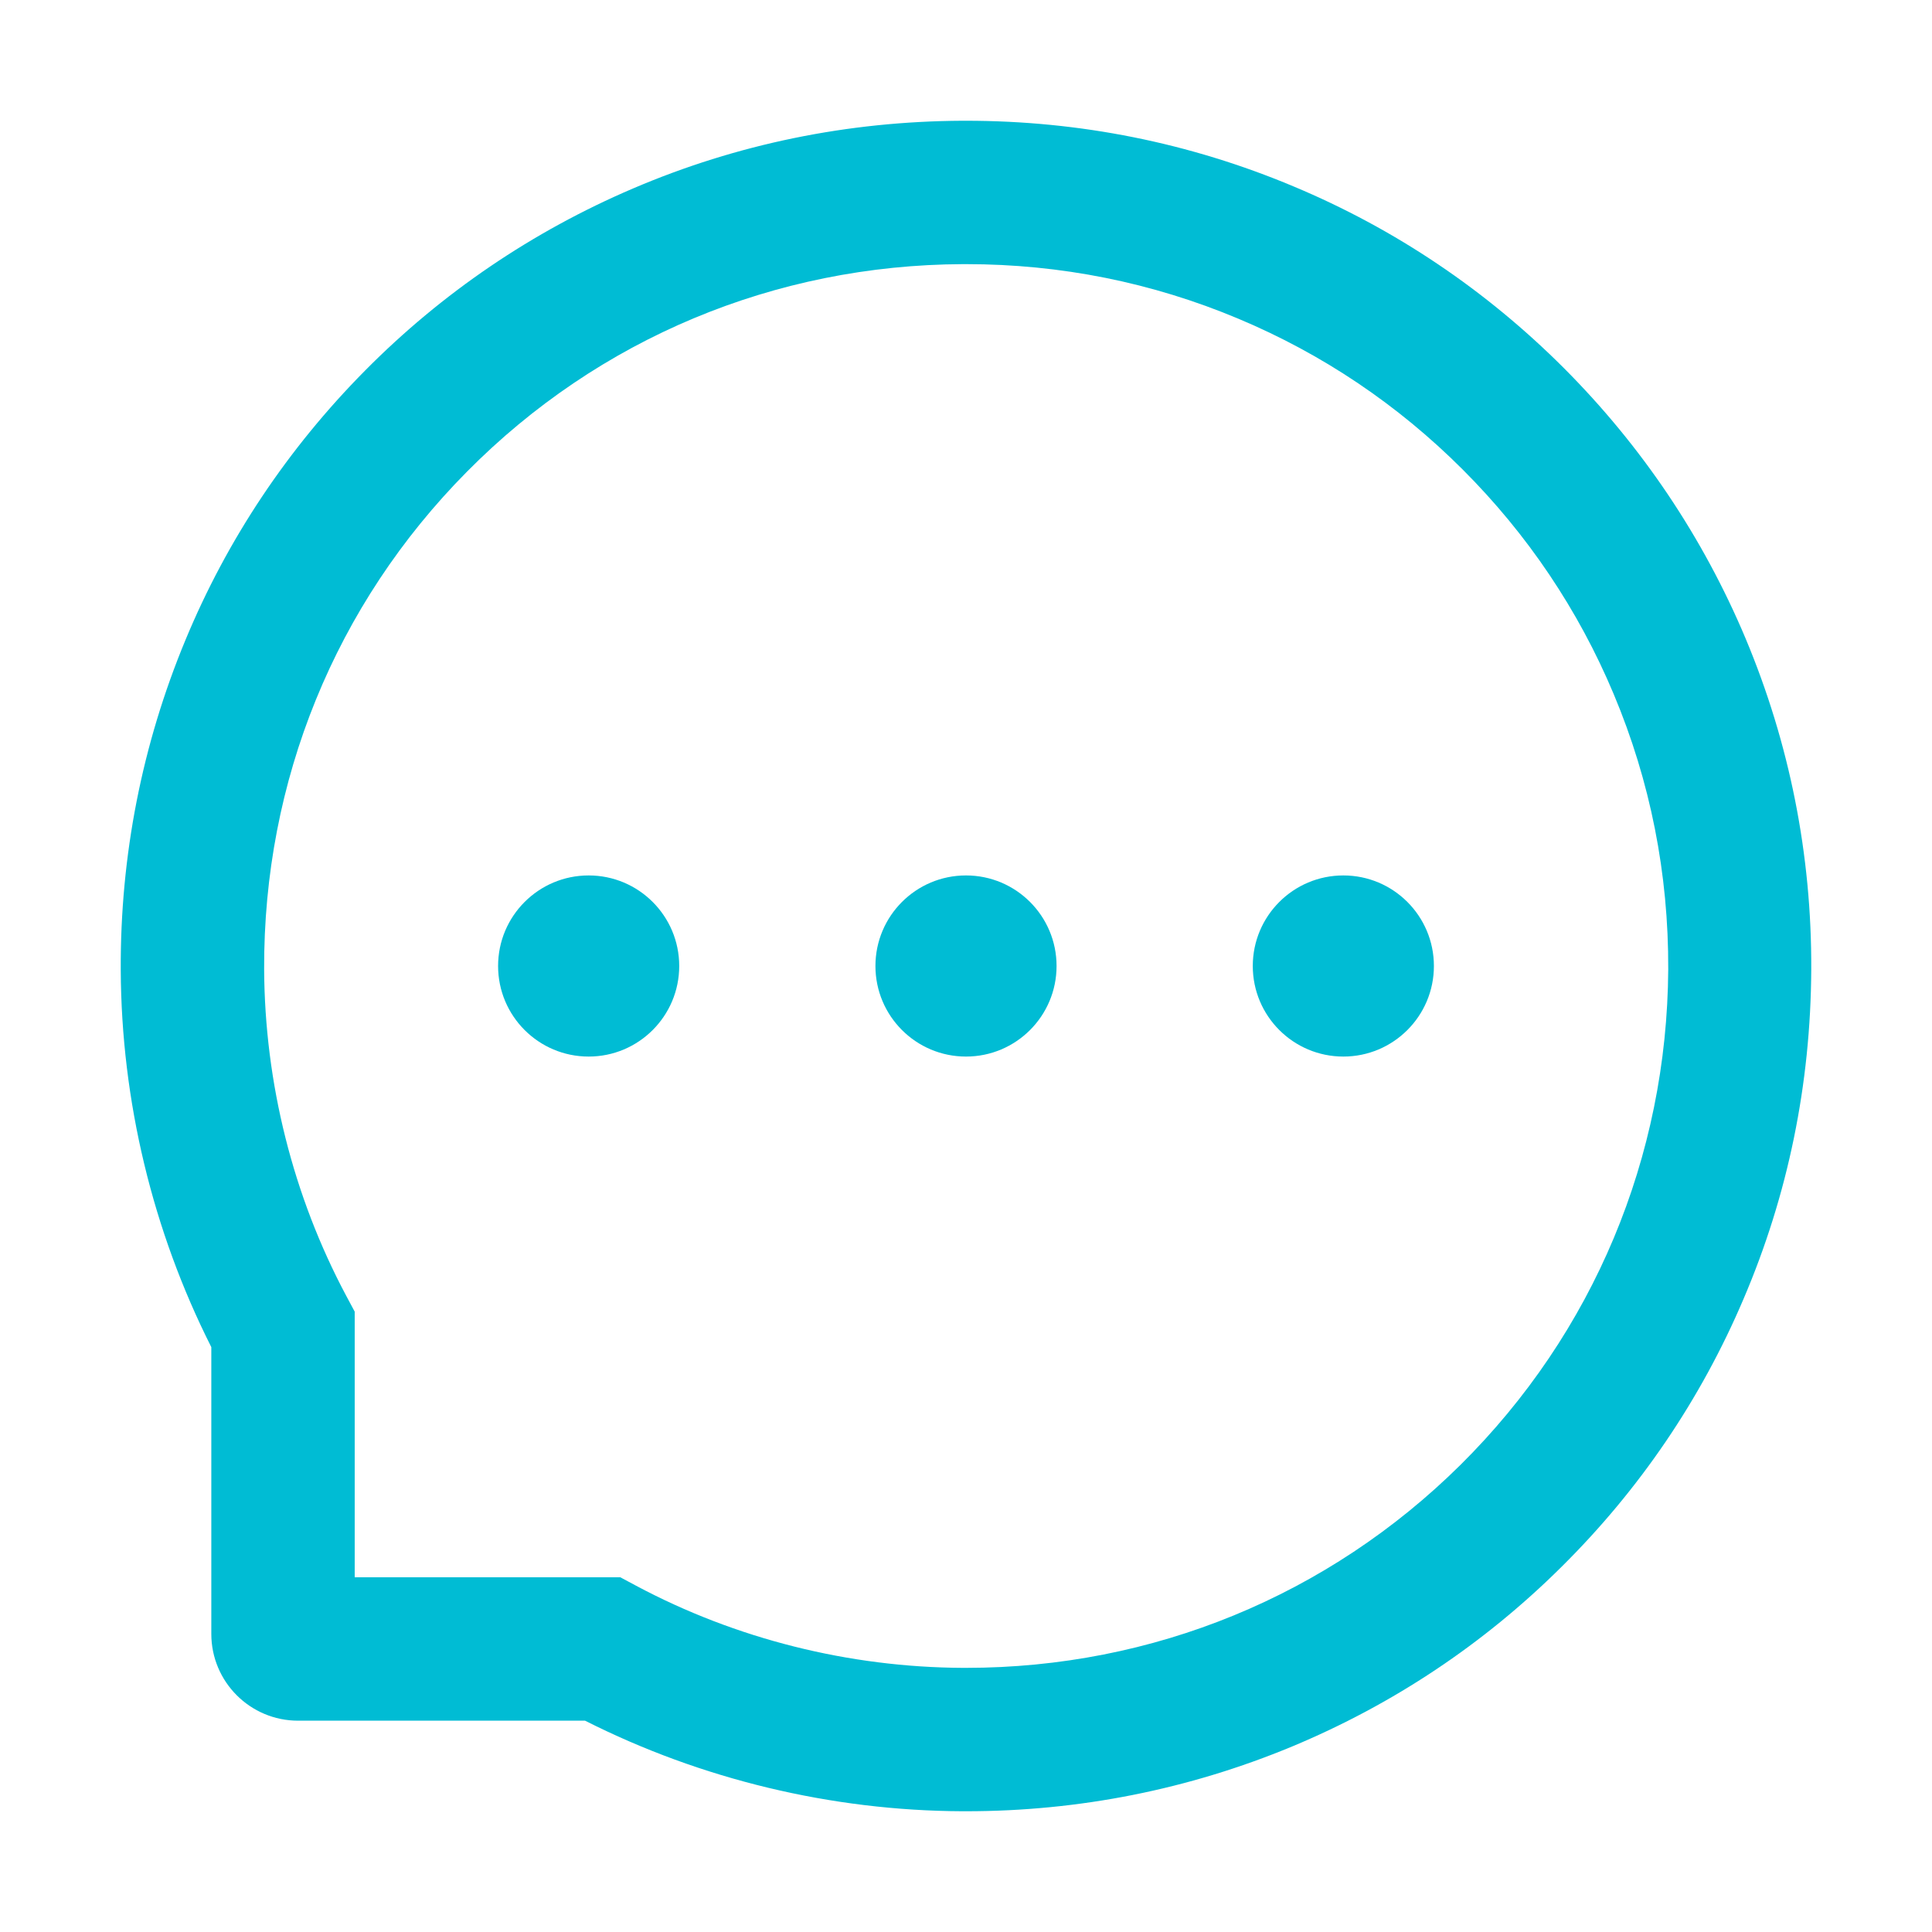
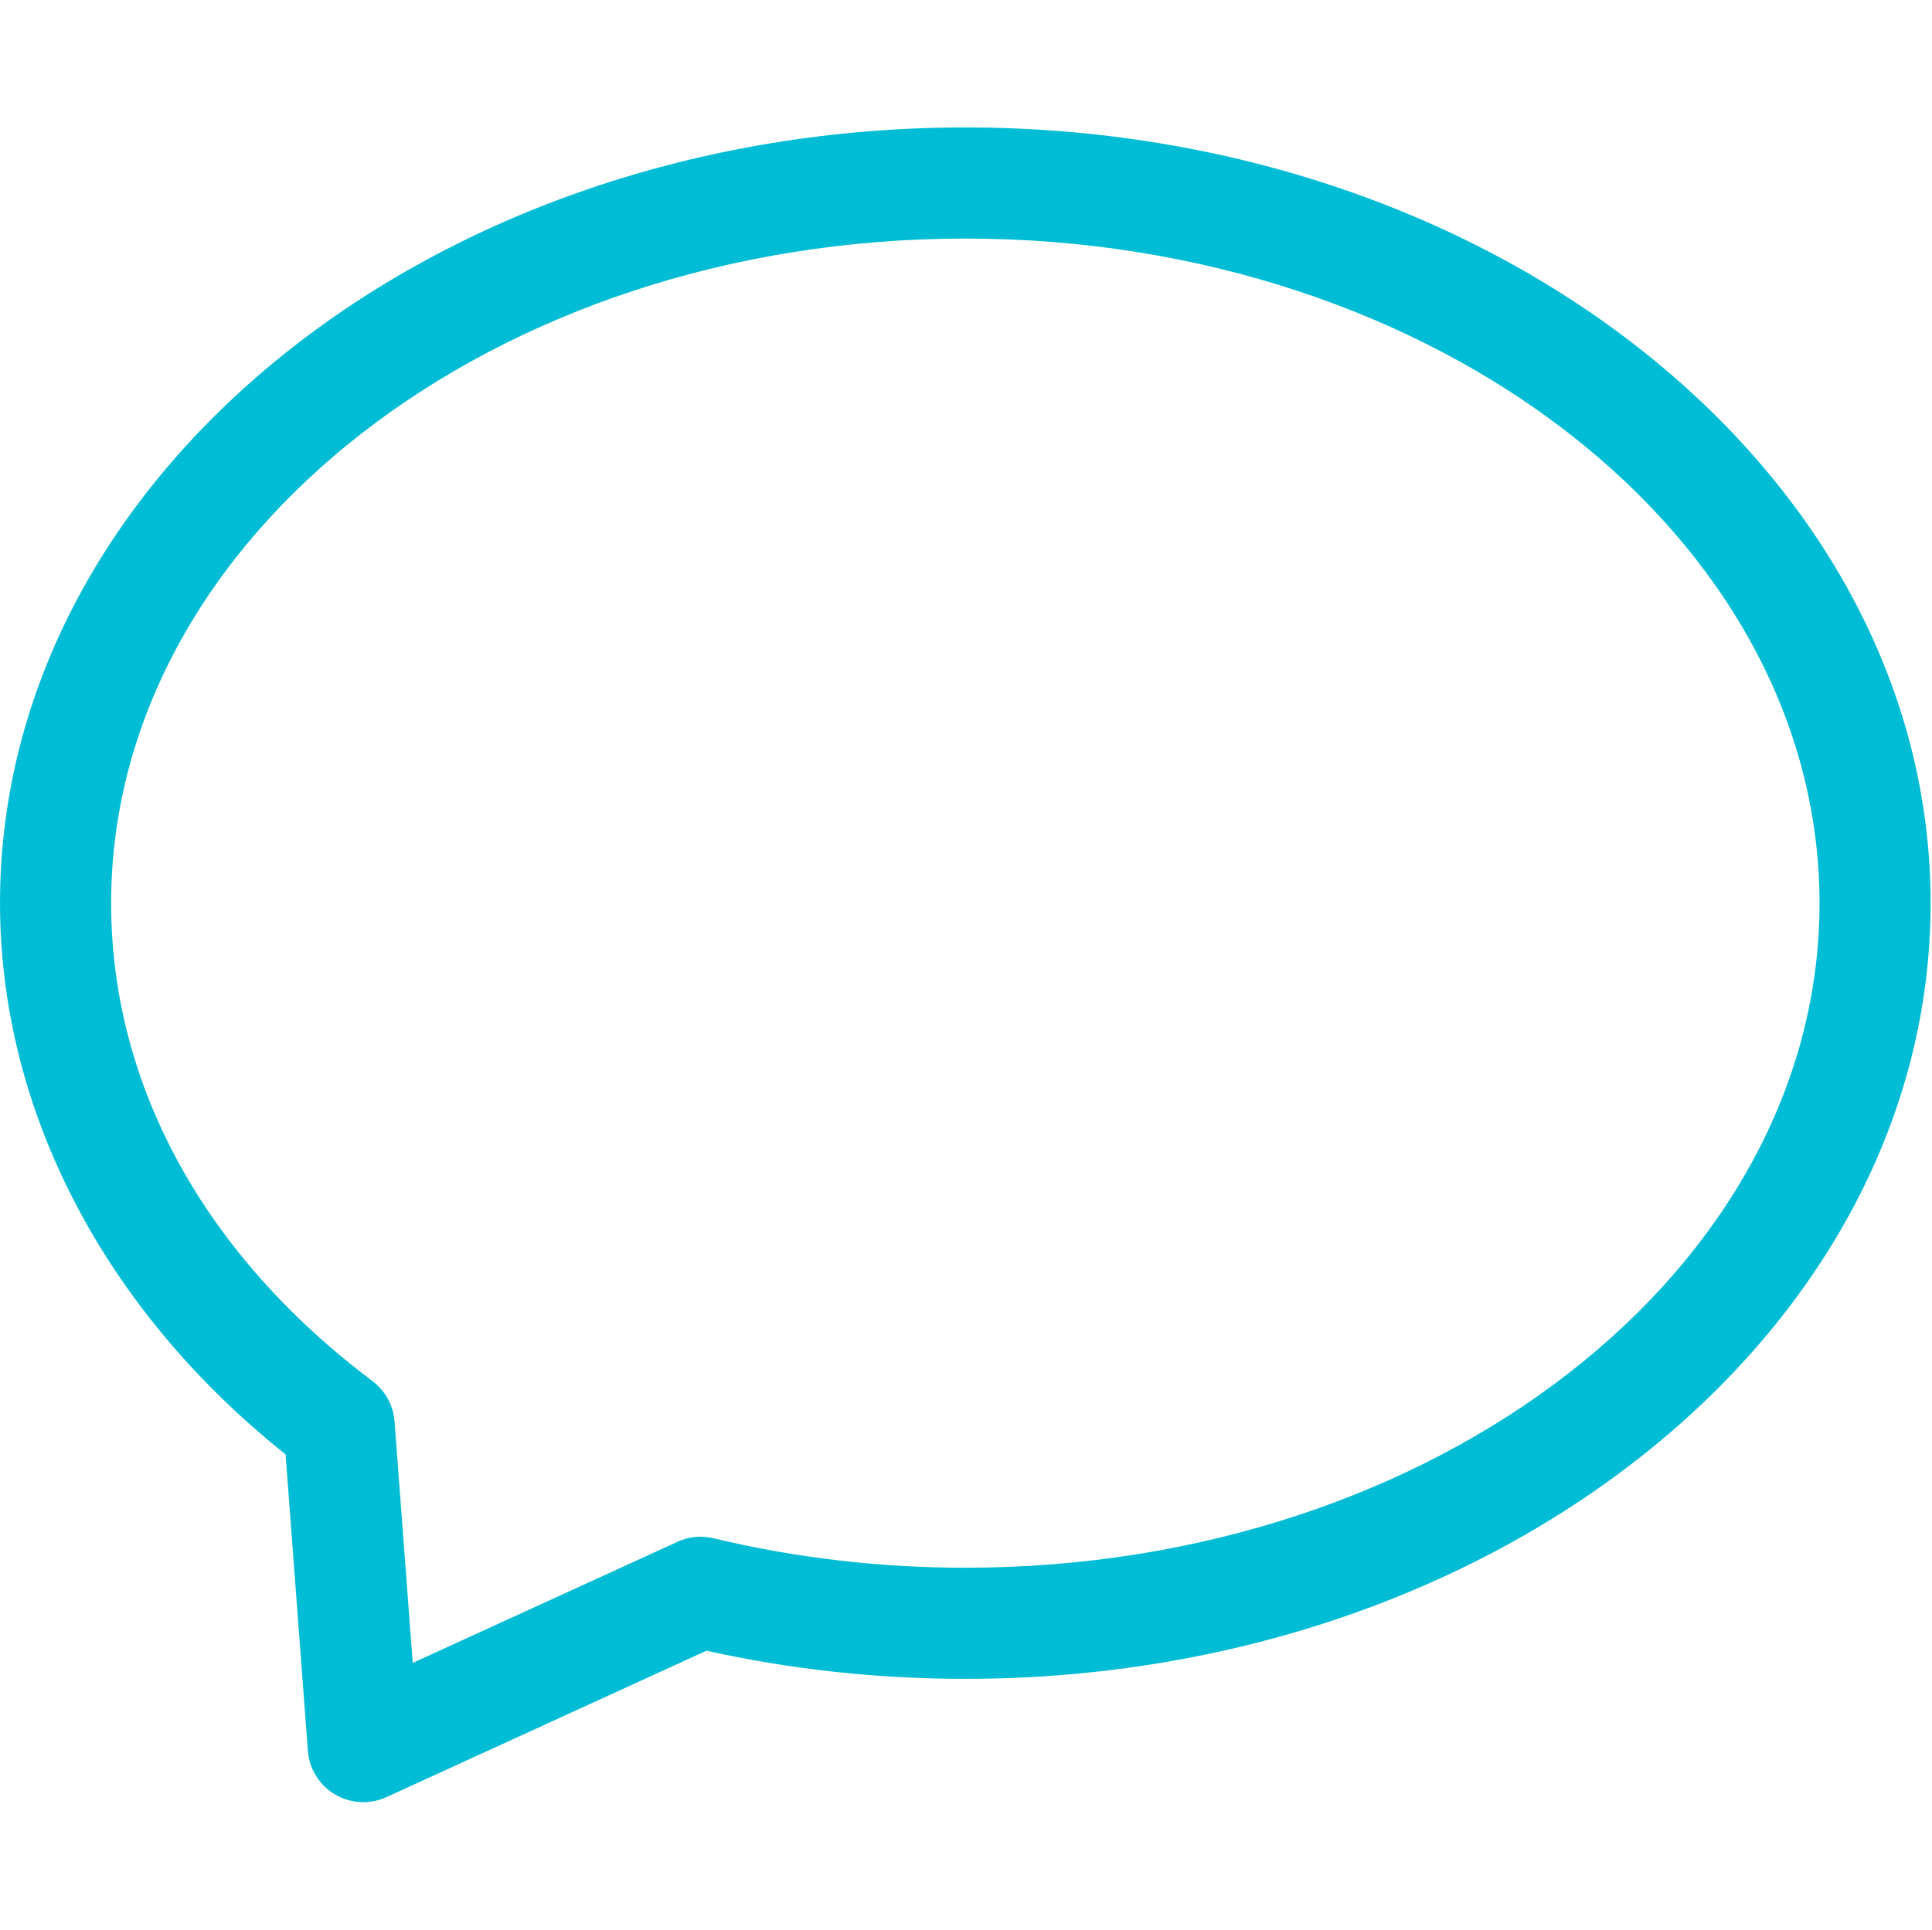
- <svg xmlns="http://www.w3.org/2000/svg" class="icon" width="200px" height="200.00px" viewBox="0 0 1024 1024" version="1.1">
-   <path d="M512 512m-48 0a48 48 0 1 0 96 0 48 48 0 1 0-96 0Z" fill="#00bcd4" />
-   <path d="M712 512m-48 0a48 48 0 1 0 96 0 48 48 0 1 0-96 0Z" fill="#00bcd4" />
-   <path d="M312 512m-48 0a48 48 0 1 0 96 0 48 48 0 1 0-96 0Z" fill="#00bcd4" />
-   <path d="M925.2 338.4c-22.6-53.7-55-101.9-96.3-143.3-41.3-41.3-89.5-73.8-143.3-96.3C630.6 75.7 572.2 64 512 64h-2c-60.6 0.3-119.3 12.3-174.5 35.9-53.3 22.8-101.1 55.2-142 96.5-40.9 41.3-73 89.3-95.2 142.8-23 55.4-34.6 114.3-34.3 174.9 0.3 69.4 16.9 138.3 48 199.9v152c0 25.4 20.6 46 46 46h152.1c61.6 31.1 130.5 47.7 199.9 48h2.1c59.9 0 118-11.6 172.7-34.3 53.5-22.3 101.6-54.3 142.8-95.2 41.3-40.9 73.8-88.7 96.5-142 23.6-55.2 35.6-113.9 35.9-174.5 0.3-60.9-11.5-120-34.8-175.6z m-151.1 438C704 845.8 611 884 512 884h-1.7c-60.3-0.3-120.2-15.3-173.1-43.5l-8.4-4.5H188V695.2l-4.5-8.4C155.3 633.9 140.3 574 140 513.7c-0.4-99.7 37.7-193.3 107.6-263.8 69.8-70.5 163.1-109.5 262.8-109.9h1.7c50 0 98.5 9.7 144.2 28.9 44.6 18.7 84.6 45.6 119 80 34.3 34.3 61.3 74.4 80 119 19.4 46.2 29.1 95.2 28.9 145.8-0.6 99.6-39.7 192.9-110.1 262.7z" fill="#00bcd4" />
+ <svg xmlns="http://www.w3.org/2000/svg" class="icon" width="200px" height="199.80px" viewBox="0 0 1025 1024" version="1.1">
+   <path d="M192.712 956.371c-5.187 0-10.374-1.38-14.982-4.096-8.303-4.92-13.69-13.557-14.403-23.174l-11.821-157.295c-96.456-76.911-151.507-182.851-151.507-292.53C-0.022 252.282 229.732 67.629 512.134 67.629c282.379 0 512.134 184.654 512.134 411.648S794.535 890.925 512.134 890.925c-46.637 0-92.783-5.009-137.327-14.937l-169.828 77.713C201.082 955.481 196.875 956.371 192.712 956.371zM512.134 126.598c-249.878 0-453.187 158.208-453.187 352.679 0 96.345 49.263 186.435 138.685 253.663 6.79 5.12 11.041 12.889 11.687 21.37l9.639 128.156 140.466-64.267c5.966-2.783 12.711-3.428 19.167-1.87 43.142 10.374 88.064 15.627 133.587 15.627 249.878 0 453.165-158.208 453.165-352.679C965.32 284.806 762.012 126.598 512.134 126.598z" fill="#00bcd4" />
</svg>
